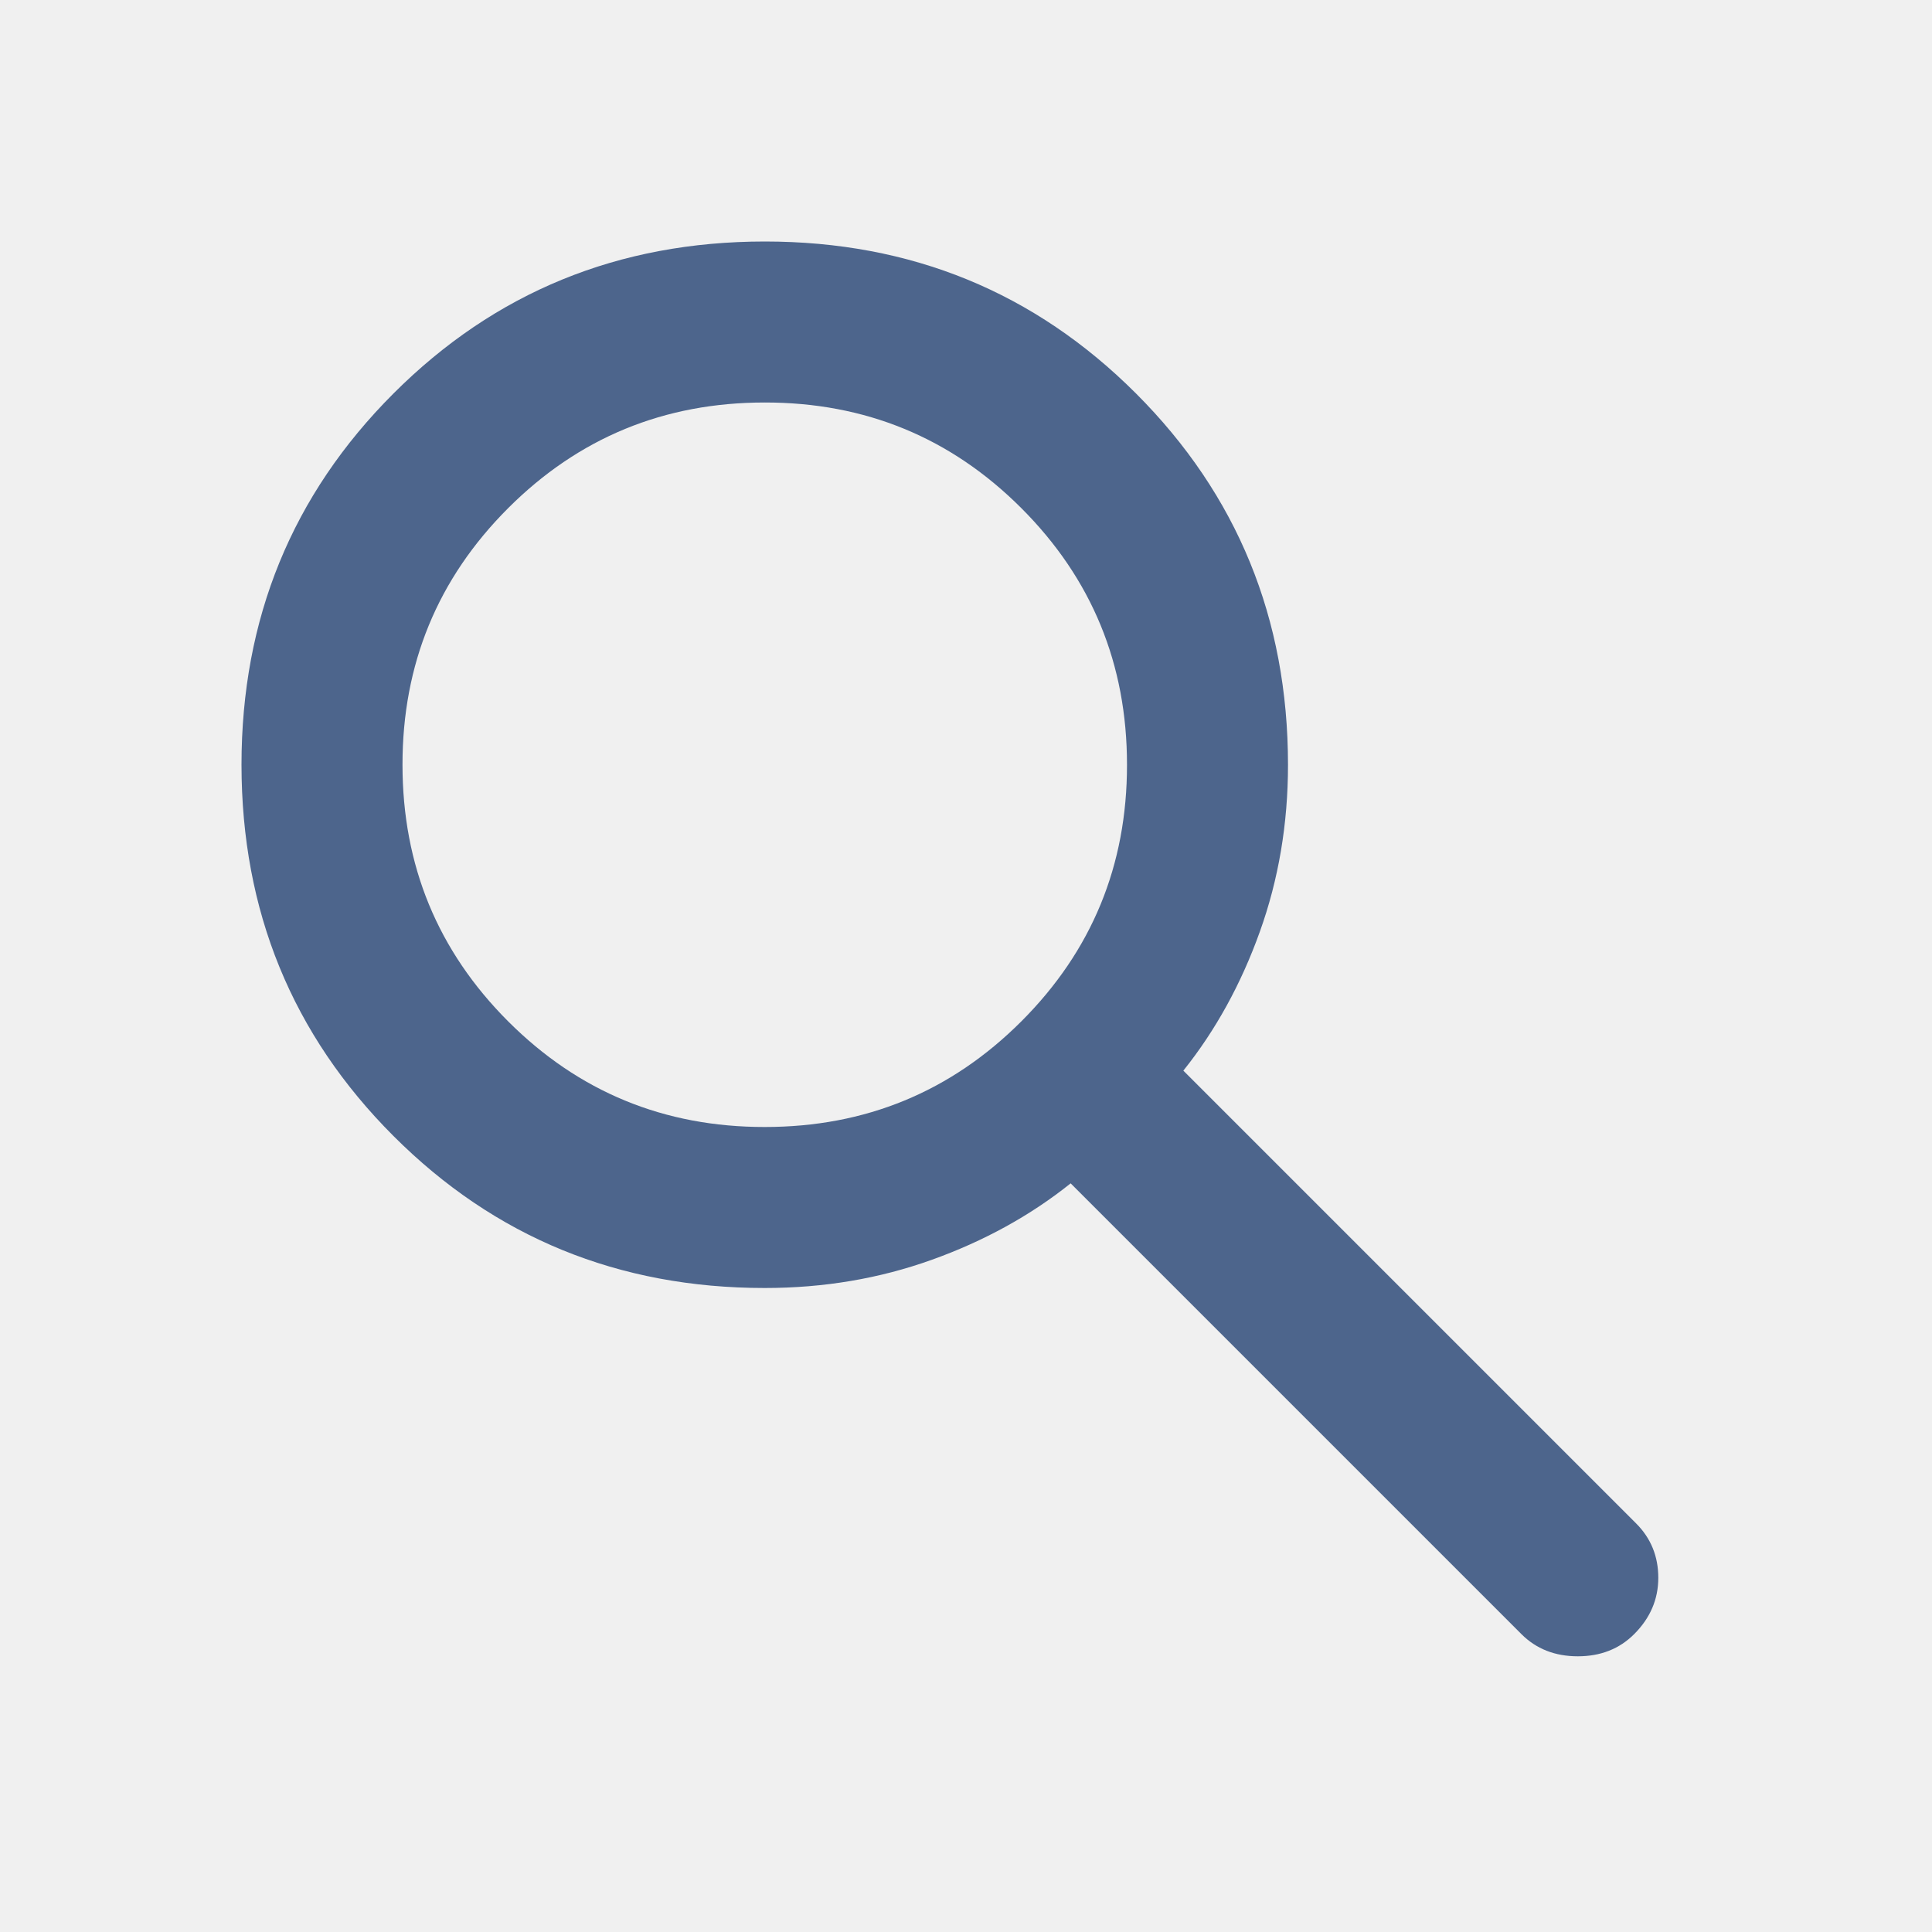
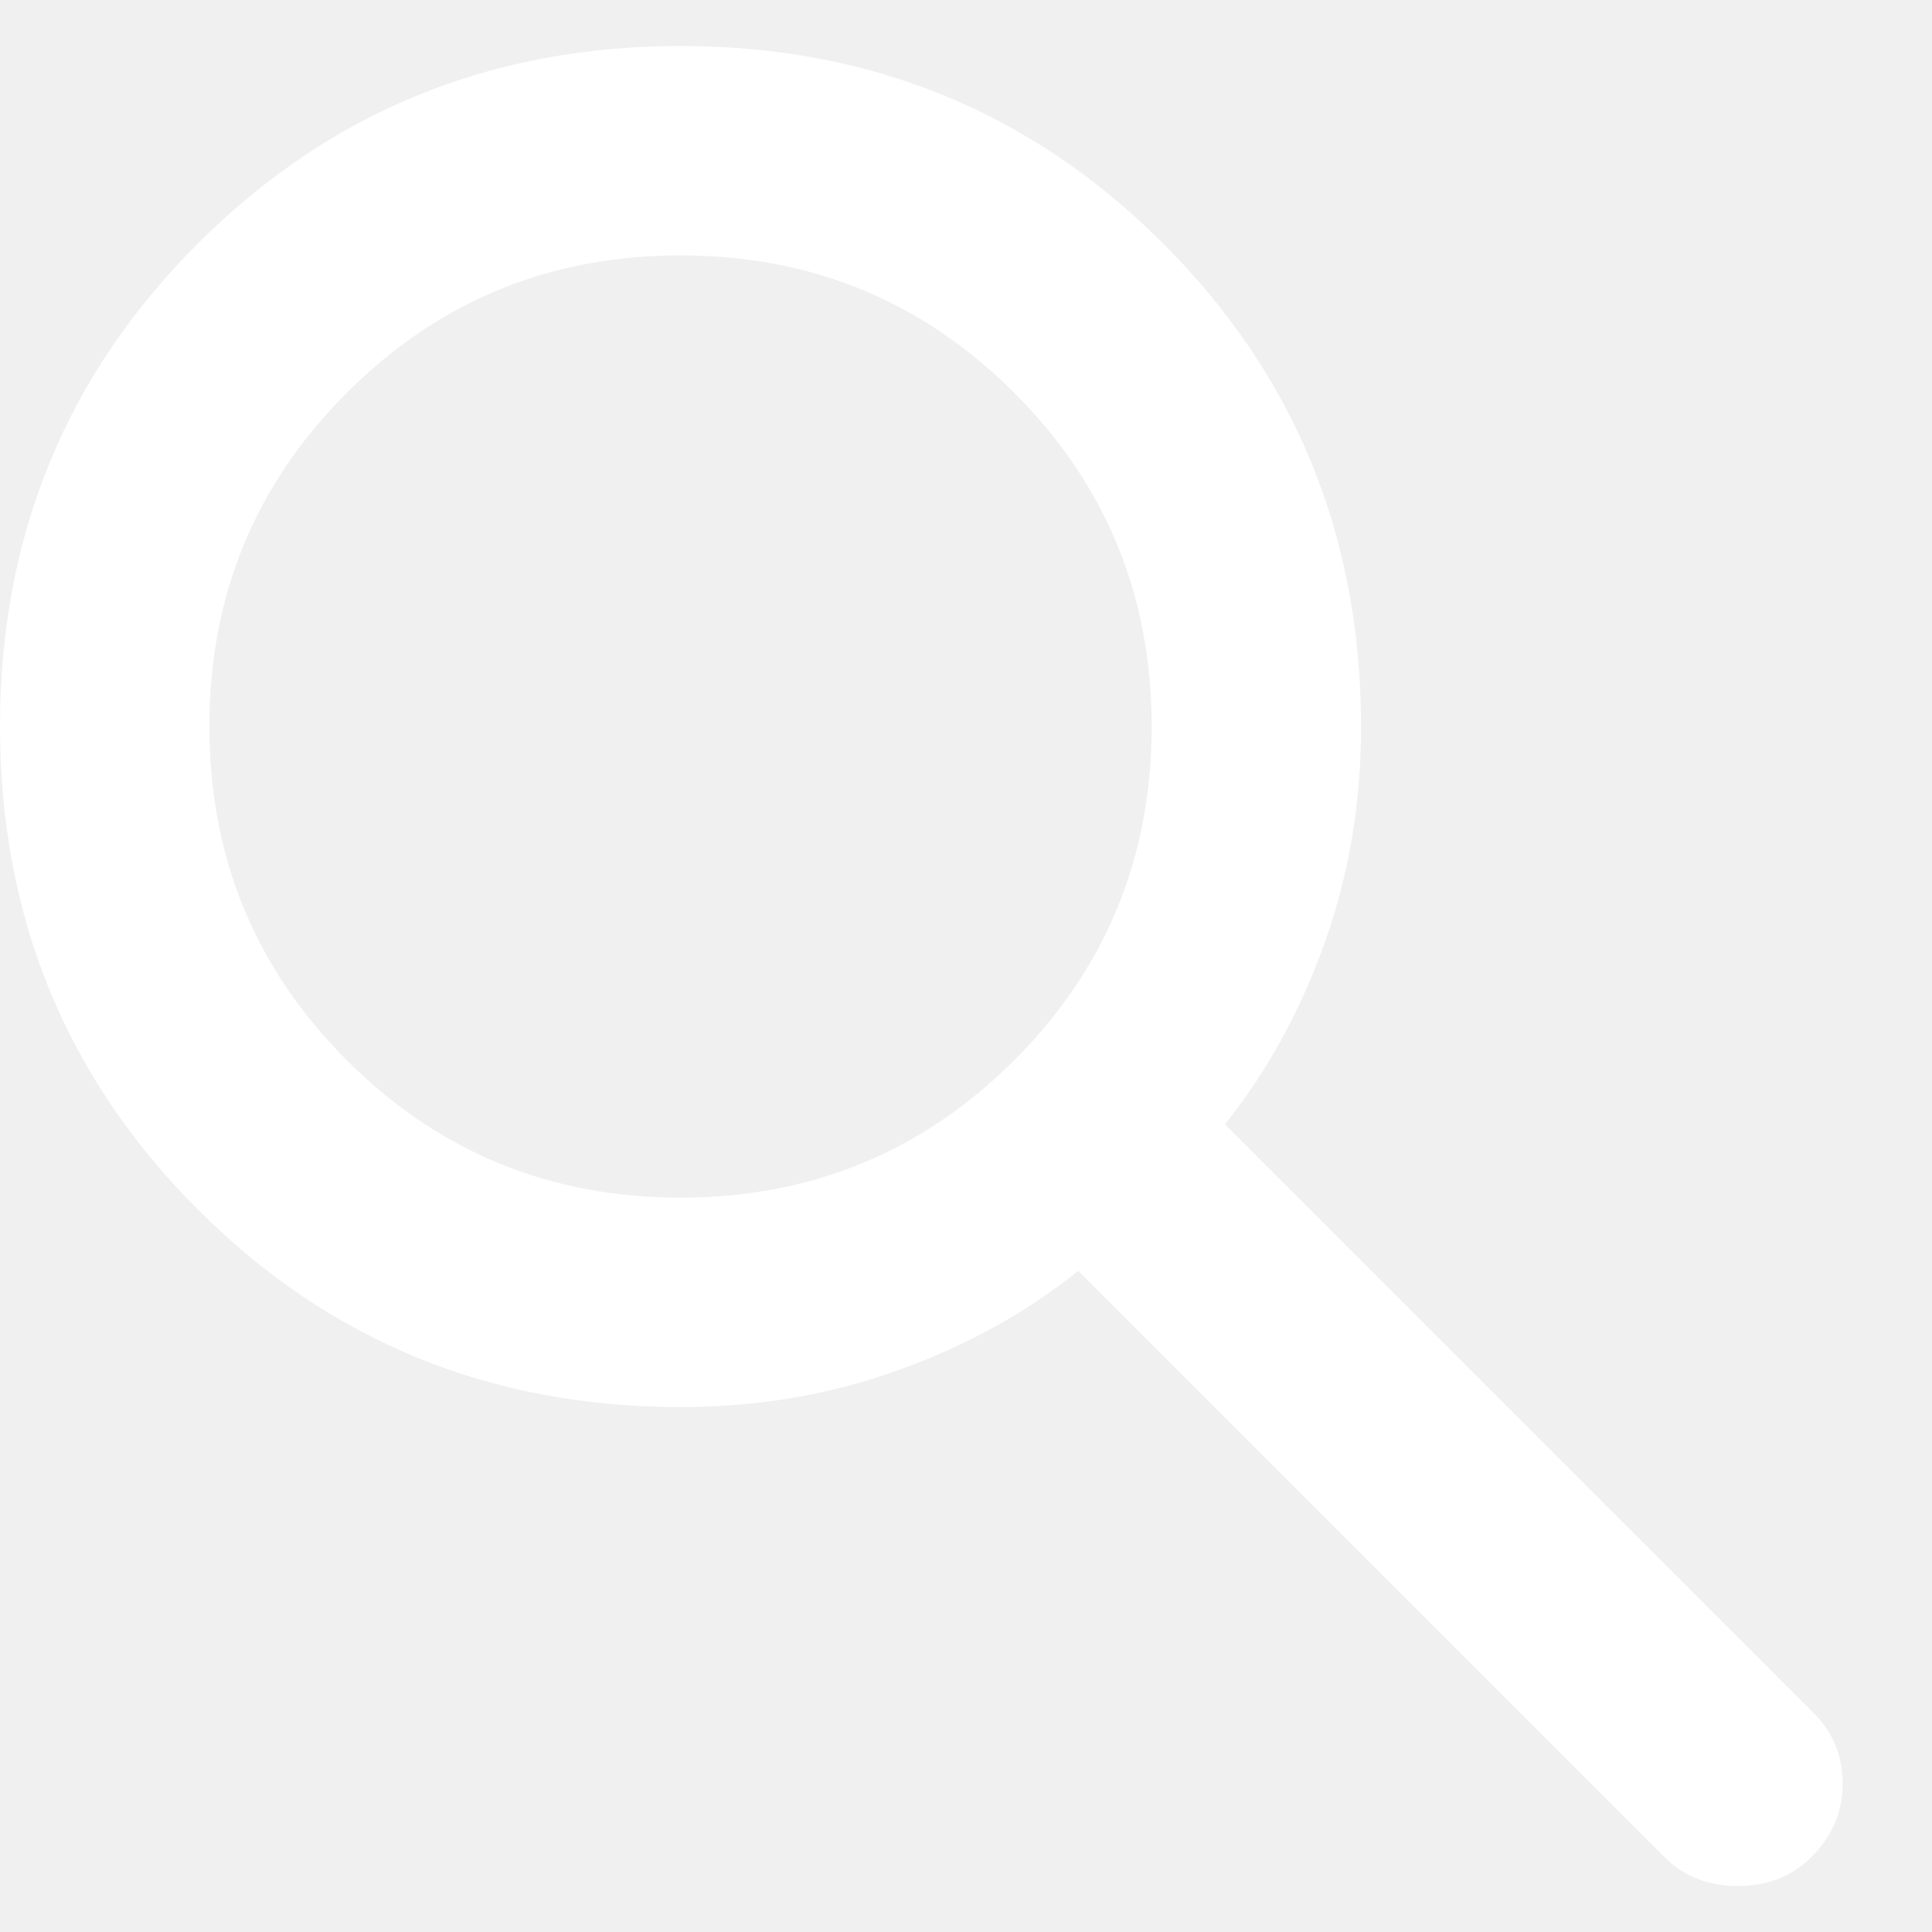
- <svg xmlns="http://www.w3.org/2000/svg" width="30" height="30" viewBox="0 0 30 30" fill="none">
-   <path d="M23.625 25.375L16.625 18.375C16 18.875 15.281 19.271 14.469 19.562C13.656 19.854 12.792 20 11.875 20C9.604 20 7.683 19.213 6.11 17.64C4.537 16.067 3.751 14.145 3.75 11.875C3.75 9.604 4.537 7.683 6.11 6.11C7.683 4.537 9.605 3.751 11.875 3.75C14.146 3.75 16.067 4.537 17.64 6.11C19.212 7.683 19.999 9.605 20 11.875C20 12.792 19.854 13.656 19.562 14.469C19.271 15.281 18.875 16 18.375 16.625L25.406 23.656C25.635 23.885 25.75 24.167 25.75 24.5C25.75 24.833 25.625 25.125 25.375 25.375C25.146 25.604 24.854 25.719 24.5 25.719C24.146 25.719 23.854 25.604 23.625 25.375ZM11.875 17.5C13.438 17.5 14.766 16.953 15.86 15.859C16.954 14.765 17.501 13.437 17.5 11.875C17.5 10.312 16.953 8.984 15.859 7.89C14.765 6.796 13.437 6.249 11.875 6.25C10.312 6.25 8.984 6.797 7.89 7.891C6.796 8.985 6.249 10.313 6.25 11.875C6.25 13.438 6.797 14.766 7.891 15.86C8.985 16.954 10.313 17.501 11.875 17.5Z" fill="#4D658C" />
+ <svg xmlns="http://www.w3.org/2000/svg" width="21" height="21" viewBox="0 0 21 21" fill="none">
+   <path d="M18.094 20.187L11.721 13.814C11.152 14.27 10.498 14.63 9.758 14.895C9.018 15.161 8.231 15.294 7.397 15.294C5.33 15.294 3.58 14.578 2.149 13.145C0.717 11.713 0.001 9.963 0 7.897C0 5.83 0.716 4.08 2.149 2.649C3.581 1.217 5.33 0.501 7.397 0.5C9.464 0.5 11.214 1.216 12.645 2.649C14.077 4.081 14.793 5.83 14.794 7.897C14.794 8.731 14.661 9.518 14.395 10.258C14.13 10.998 13.77 11.652 13.314 12.221L19.715 18.622C19.924 18.831 20.029 19.087 20.029 19.39C20.029 19.694 19.915 19.959 19.687 20.187C19.478 20.396 19.213 20.5 18.89 20.5C18.568 20.5 18.302 20.396 18.094 20.187ZM7.397 13.018C8.819 13.018 10.029 12.52 11.025 11.524C12.021 10.527 12.518 9.319 12.518 7.897C12.518 6.474 12.02 5.265 11.024 4.269C10.027 3.273 8.819 2.775 7.397 2.776C5.974 2.776 4.765 3.274 3.769 4.27C2.773 5.266 2.275 6.475 2.276 7.897C2.276 9.319 2.774 10.529 3.77 11.525C4.766 12.521 5.975 13.018 7.397 13.018Z" fill="white" />
</svg>
